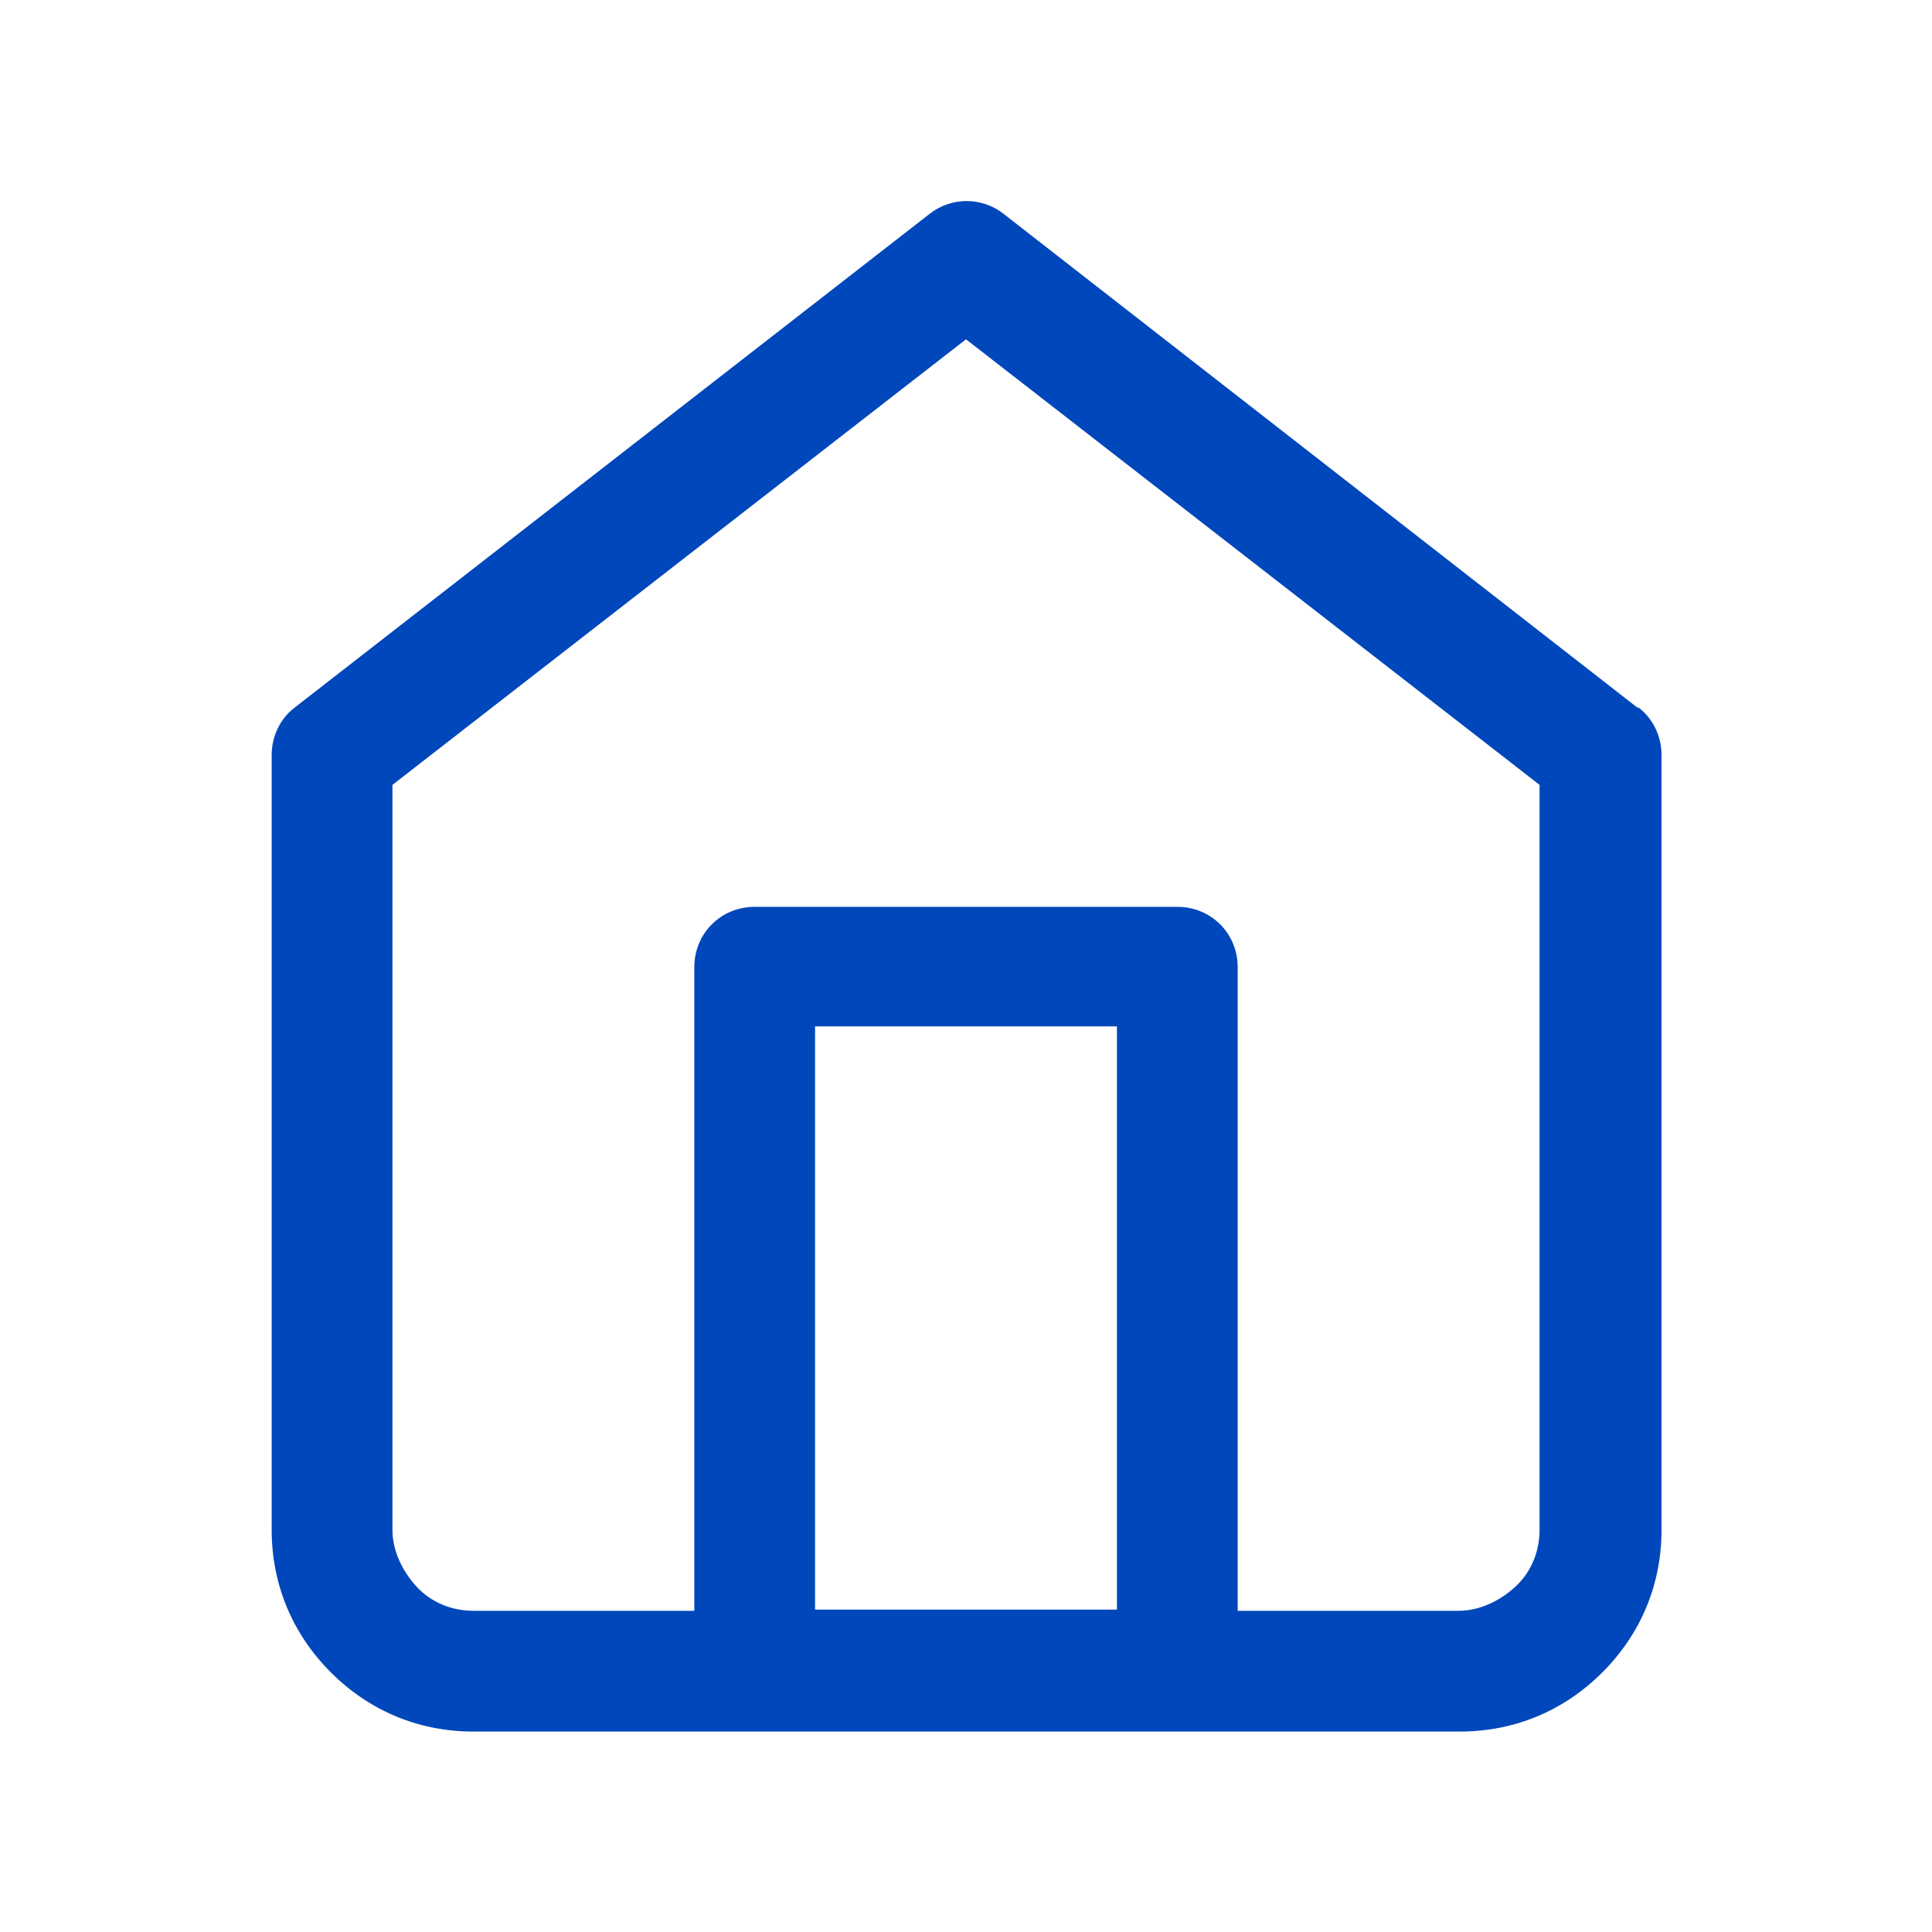
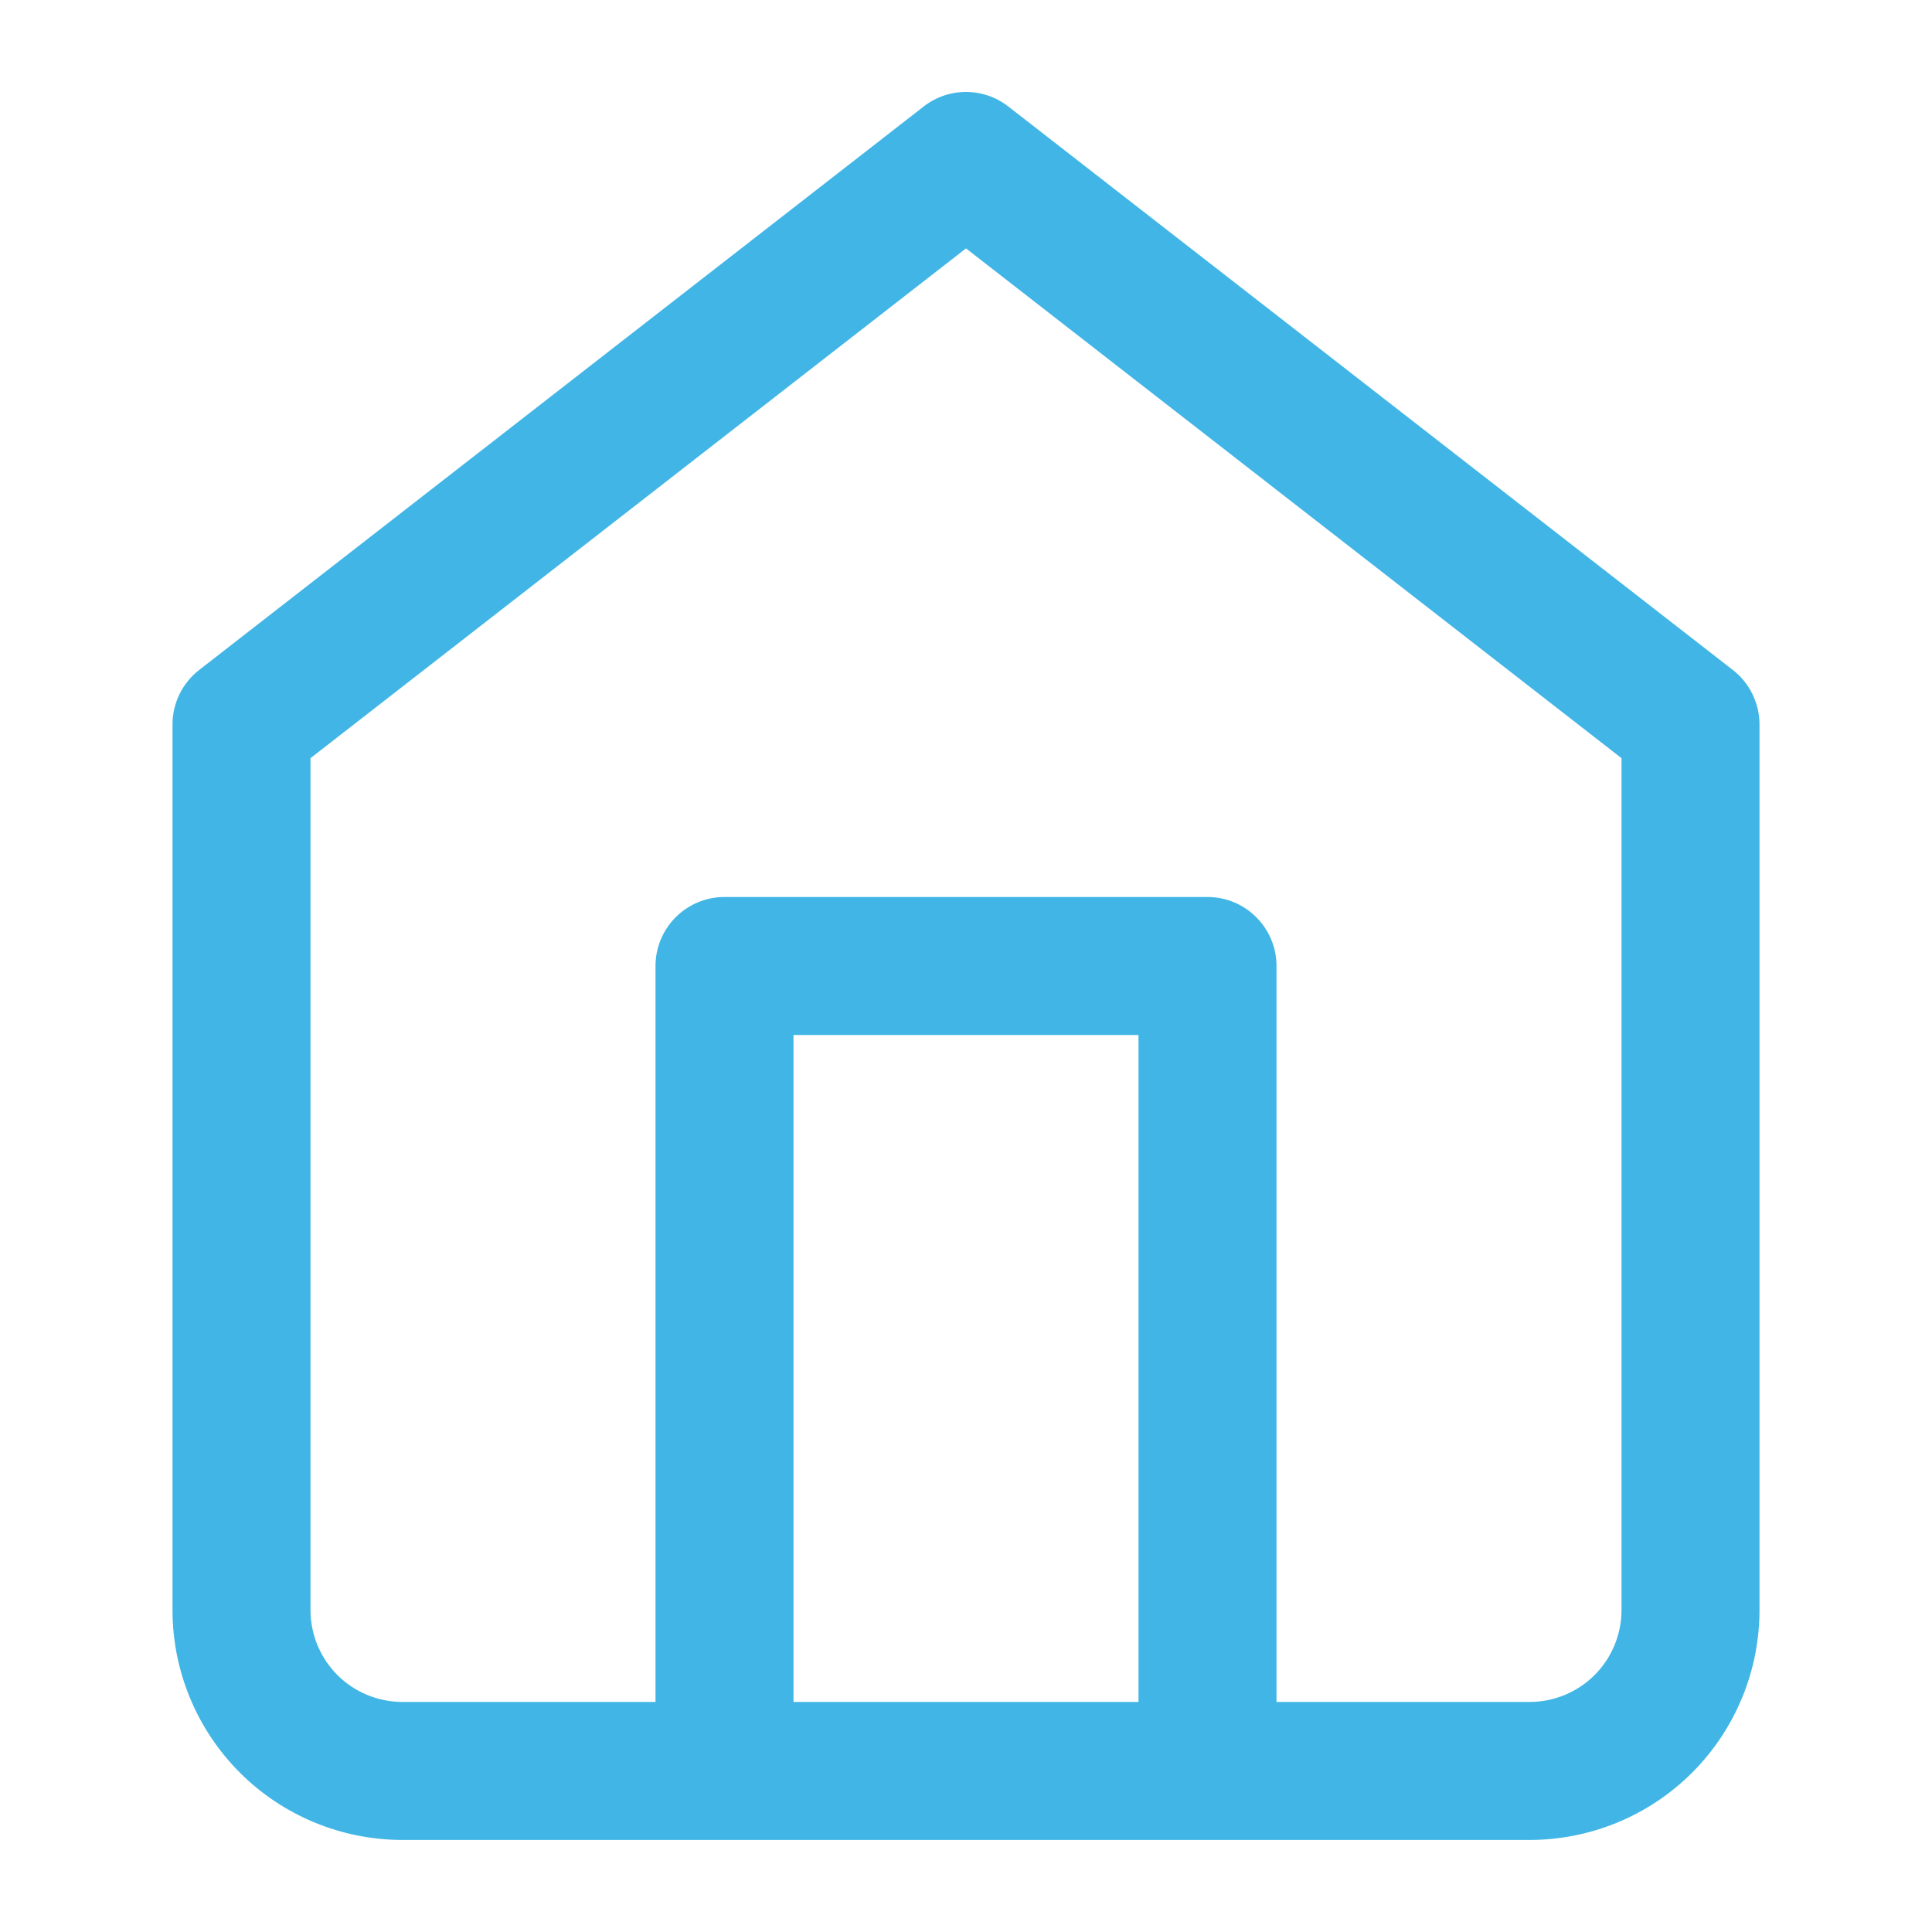
- <svg xmlns="http://www.w3.org/2000/svg" id="Layer_1" data-name="Layer 1" viewBox="0 0 16 16">
-   <defs>
-     <style>
-       .cls-1 {
-         fill: #0047bb;
-       }
-     </style>
-   </defs>
-   <path class="cls-1" d="M13.56,5.86L8.31,1.77c-.18-.14-.43-.14-.61,0L2.44,5.86c-.12.09-.19.24-.19.39v6.42c0,.45.17.86.49,1.18s.73.49,1.18.49h8.17c.45,0,.86-.17,1.18-.49s.49-.73.49-1.18v-6.42c0-.15-.07-.3-.19-.39ZM9.25,13.33h-2.5v-4.83h2.5v4.83ZM12.75,12.67c0,.18-.07.35-.2.47s-.3.2-.47.2h-1.83v-5.33c0-.28-.22-.5-.5-.5h-3.5c-.28,0-.5.22-.5.5v5.33h-1.83c-.18,0-.35-.07-.47-.2s-.2-.3-.2-.47v-6.17l4.75-3.69,4.75,3.69v6.17Z" />
+ <svg xmlns="http://www.w3.org/2000/svg" width="14" height="14" viewBox="0 0 14 14" fill="none">
+   <path fill-rule="evenodd" clip-rule="evenodd" d="M6.693 0.772C6.874 0.631 7.126 0.631 7.307 0.772L12.557 4.855C12.679 4.95 12.75 5.096 12.75 5.25V11.667C12.75 12.109 12.574 12.533 12.262 12.845C11.949 13.158 11.525 13.333 11.083 13.333H8.763C8.759 13.333 8.754 13.333 8.75 13.333C8.746 13.333 8.741 13.333 8.737 13.333H5.263C5.259 13.333 5.254 13.333 5.25 13.333C5.246 13.333 5.241 13.333 5.237 13.333H2.917C2.475 13.333 2.051 13.158 1.738 12.845C1.426 12.533 1.25 12.109 1.25 11.667V5.25C1.25 5.096 1.321 4.95 1.443 4.855L6.693 0.772ZM5.75 12.333H8.25V7.5H5.75V12.333ZM9.25 12.333V7C9.25 6.724 9.026 6.5 8.75 6.5H5.25C4.974 6.5 4.75 6.724 4.75 7V12.333H2.917C2.74 12.333 2.57 12.263 2.445 12.138C2.32 12.013 2.25 11.843 2.25 11.667V5.494L7 1.8L11.75 5.494V11.667C11.75 11.843 11.68 12.013 11.555 12.138C11.43 12.263 11.26 12.333 11.083 12.333H9.25Z" fill="#41B6E6" />
</svg>
